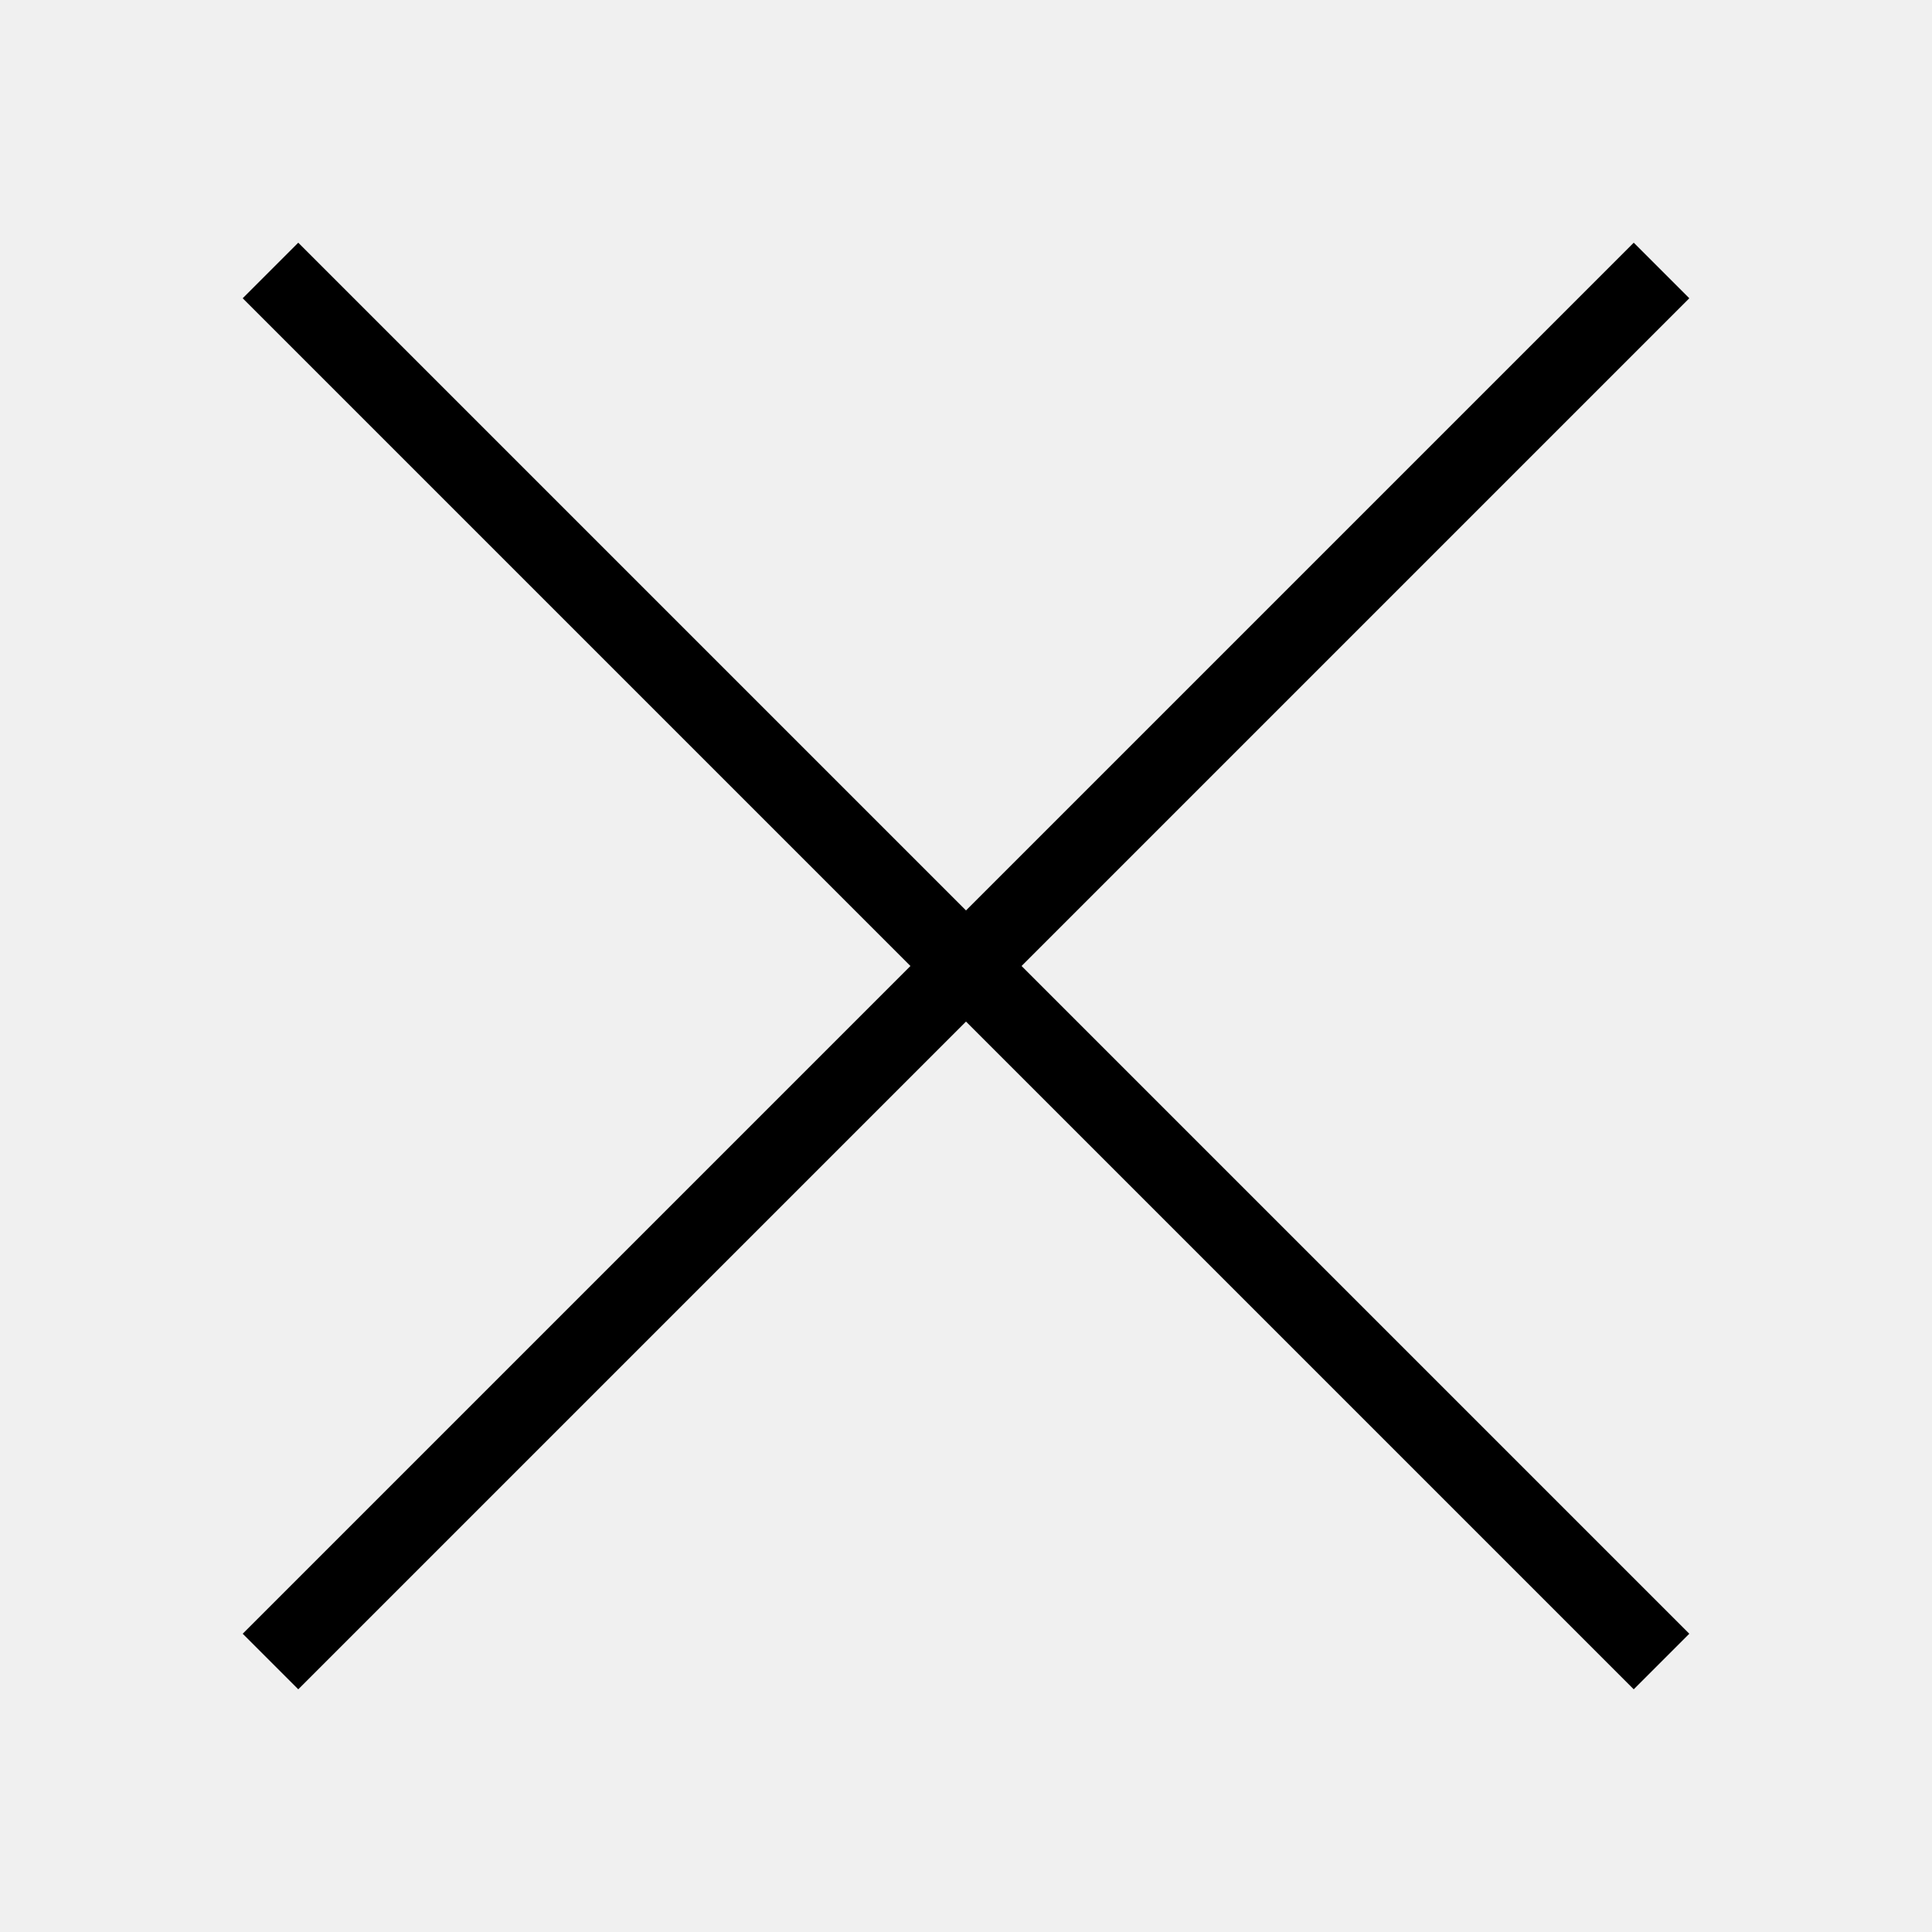
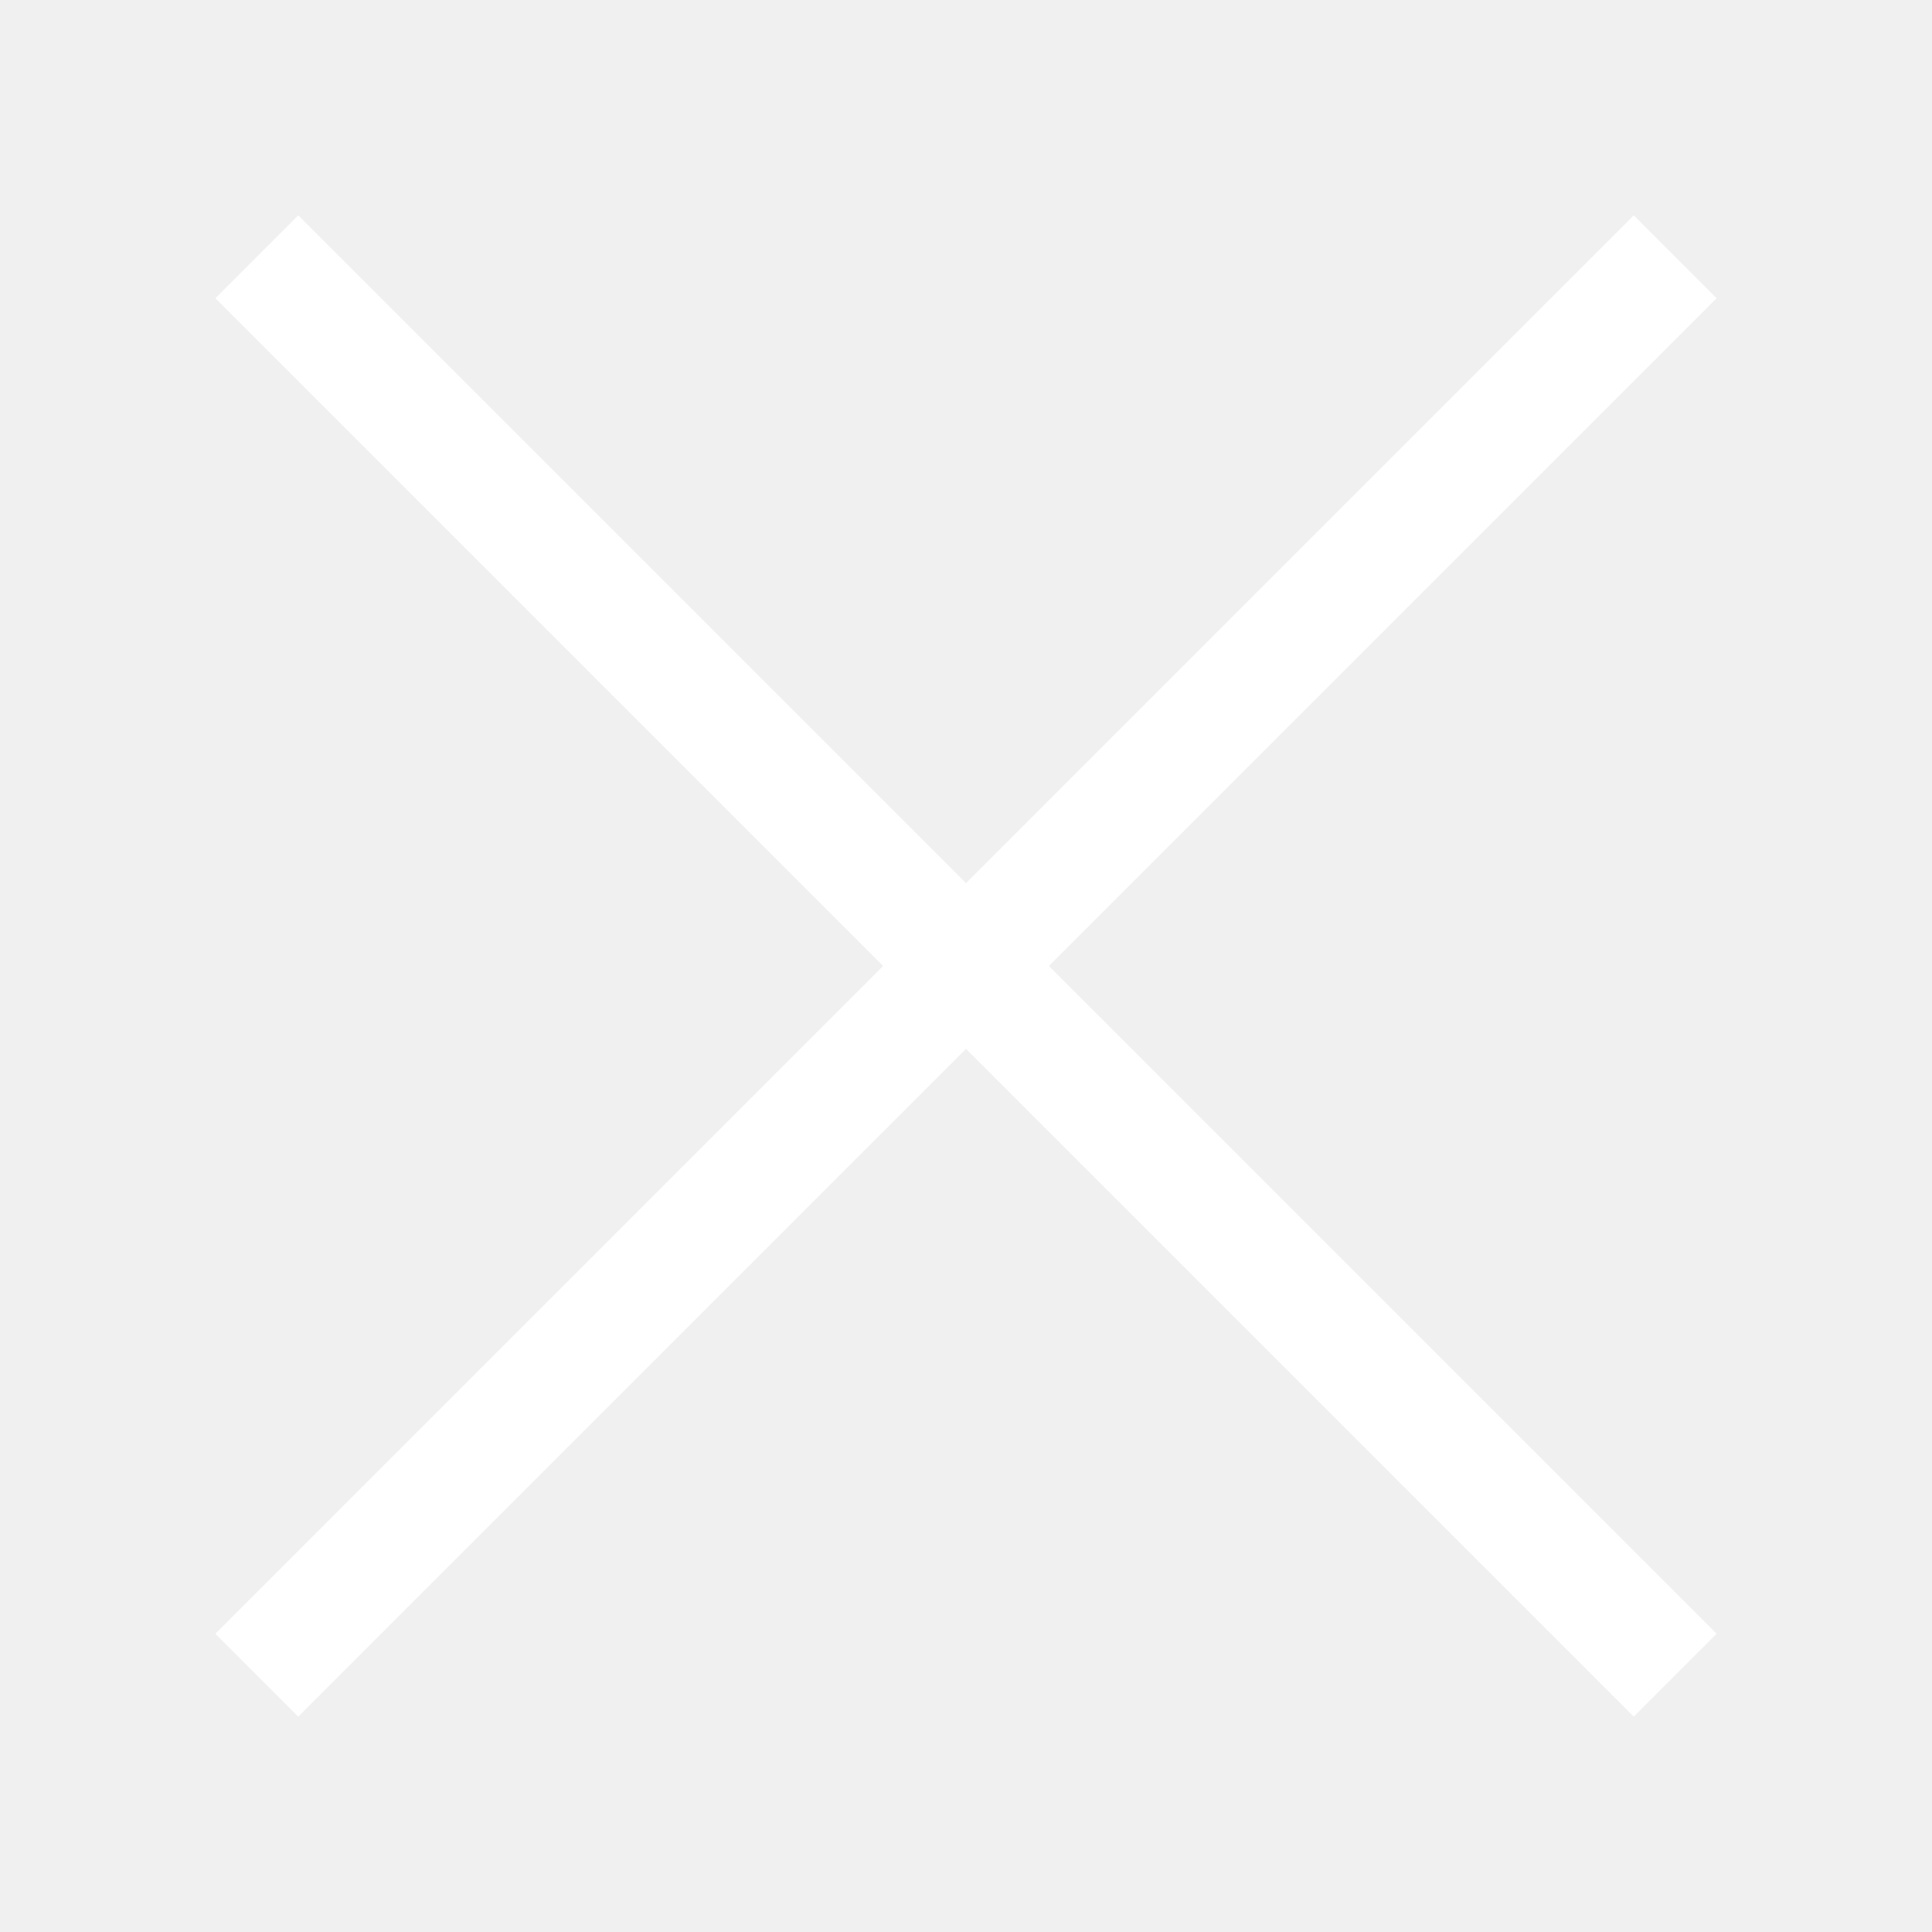
<svg xmlns="http://www.w3.org/2000/svg" viewBox="0 0 50 50" width="50px" height="50px">
-   <path d="M 7.719 6.281 L 6.281 7.719 L 23.562 25 L 6.281 42.281 L 7.719 43.719 L 25 26.438 L 42.281 43.719 L 43.719 42.281 L 26.438 25 L 43.719 7.719 L 42.281 6.281 L 25 23.562 Z" />
+   <path fill="#FFFFFF" stroke="#FFFFFF" d="M 7.719 6.281 L 6.281 7.719 L 23.562 25 L 6.281 42.281 L 7.719 43.719 L 25 26.438 L 42.281 43.719 L 43.719 42.281 L 26.438 25 L 43.719 7.719 L 42.281 6.281 L 25 23.562 Z" />
</svg>
